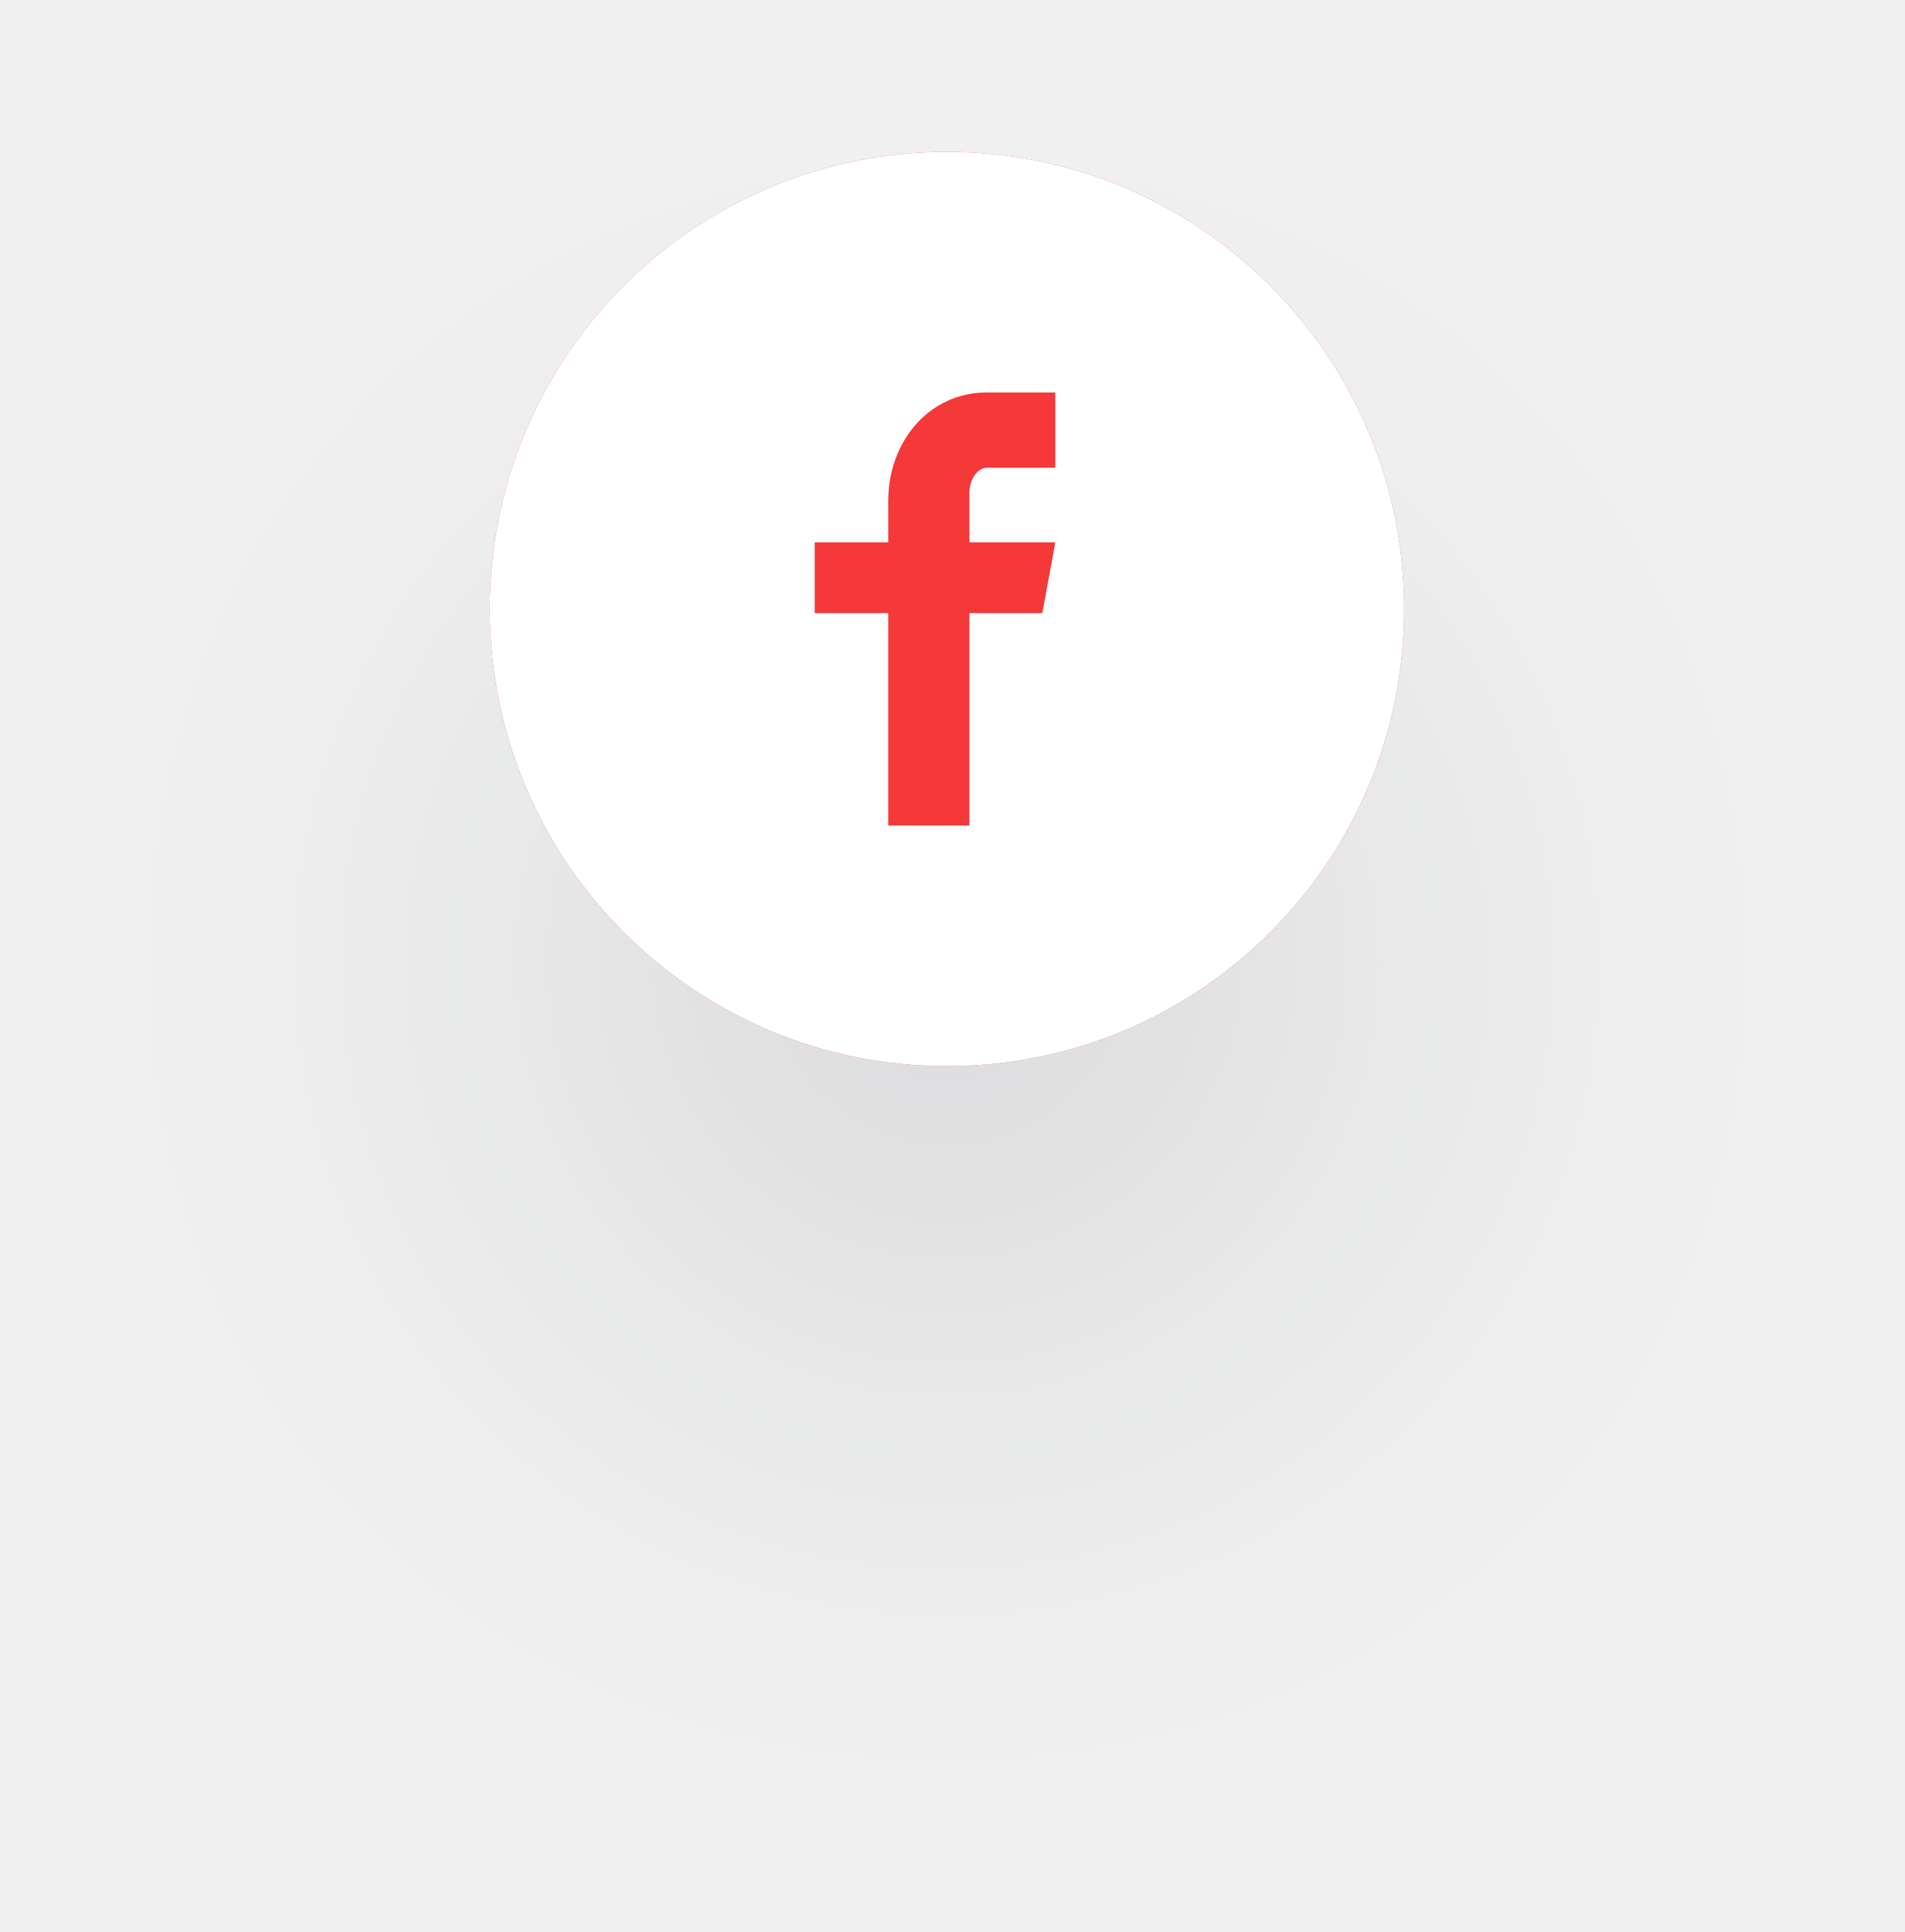
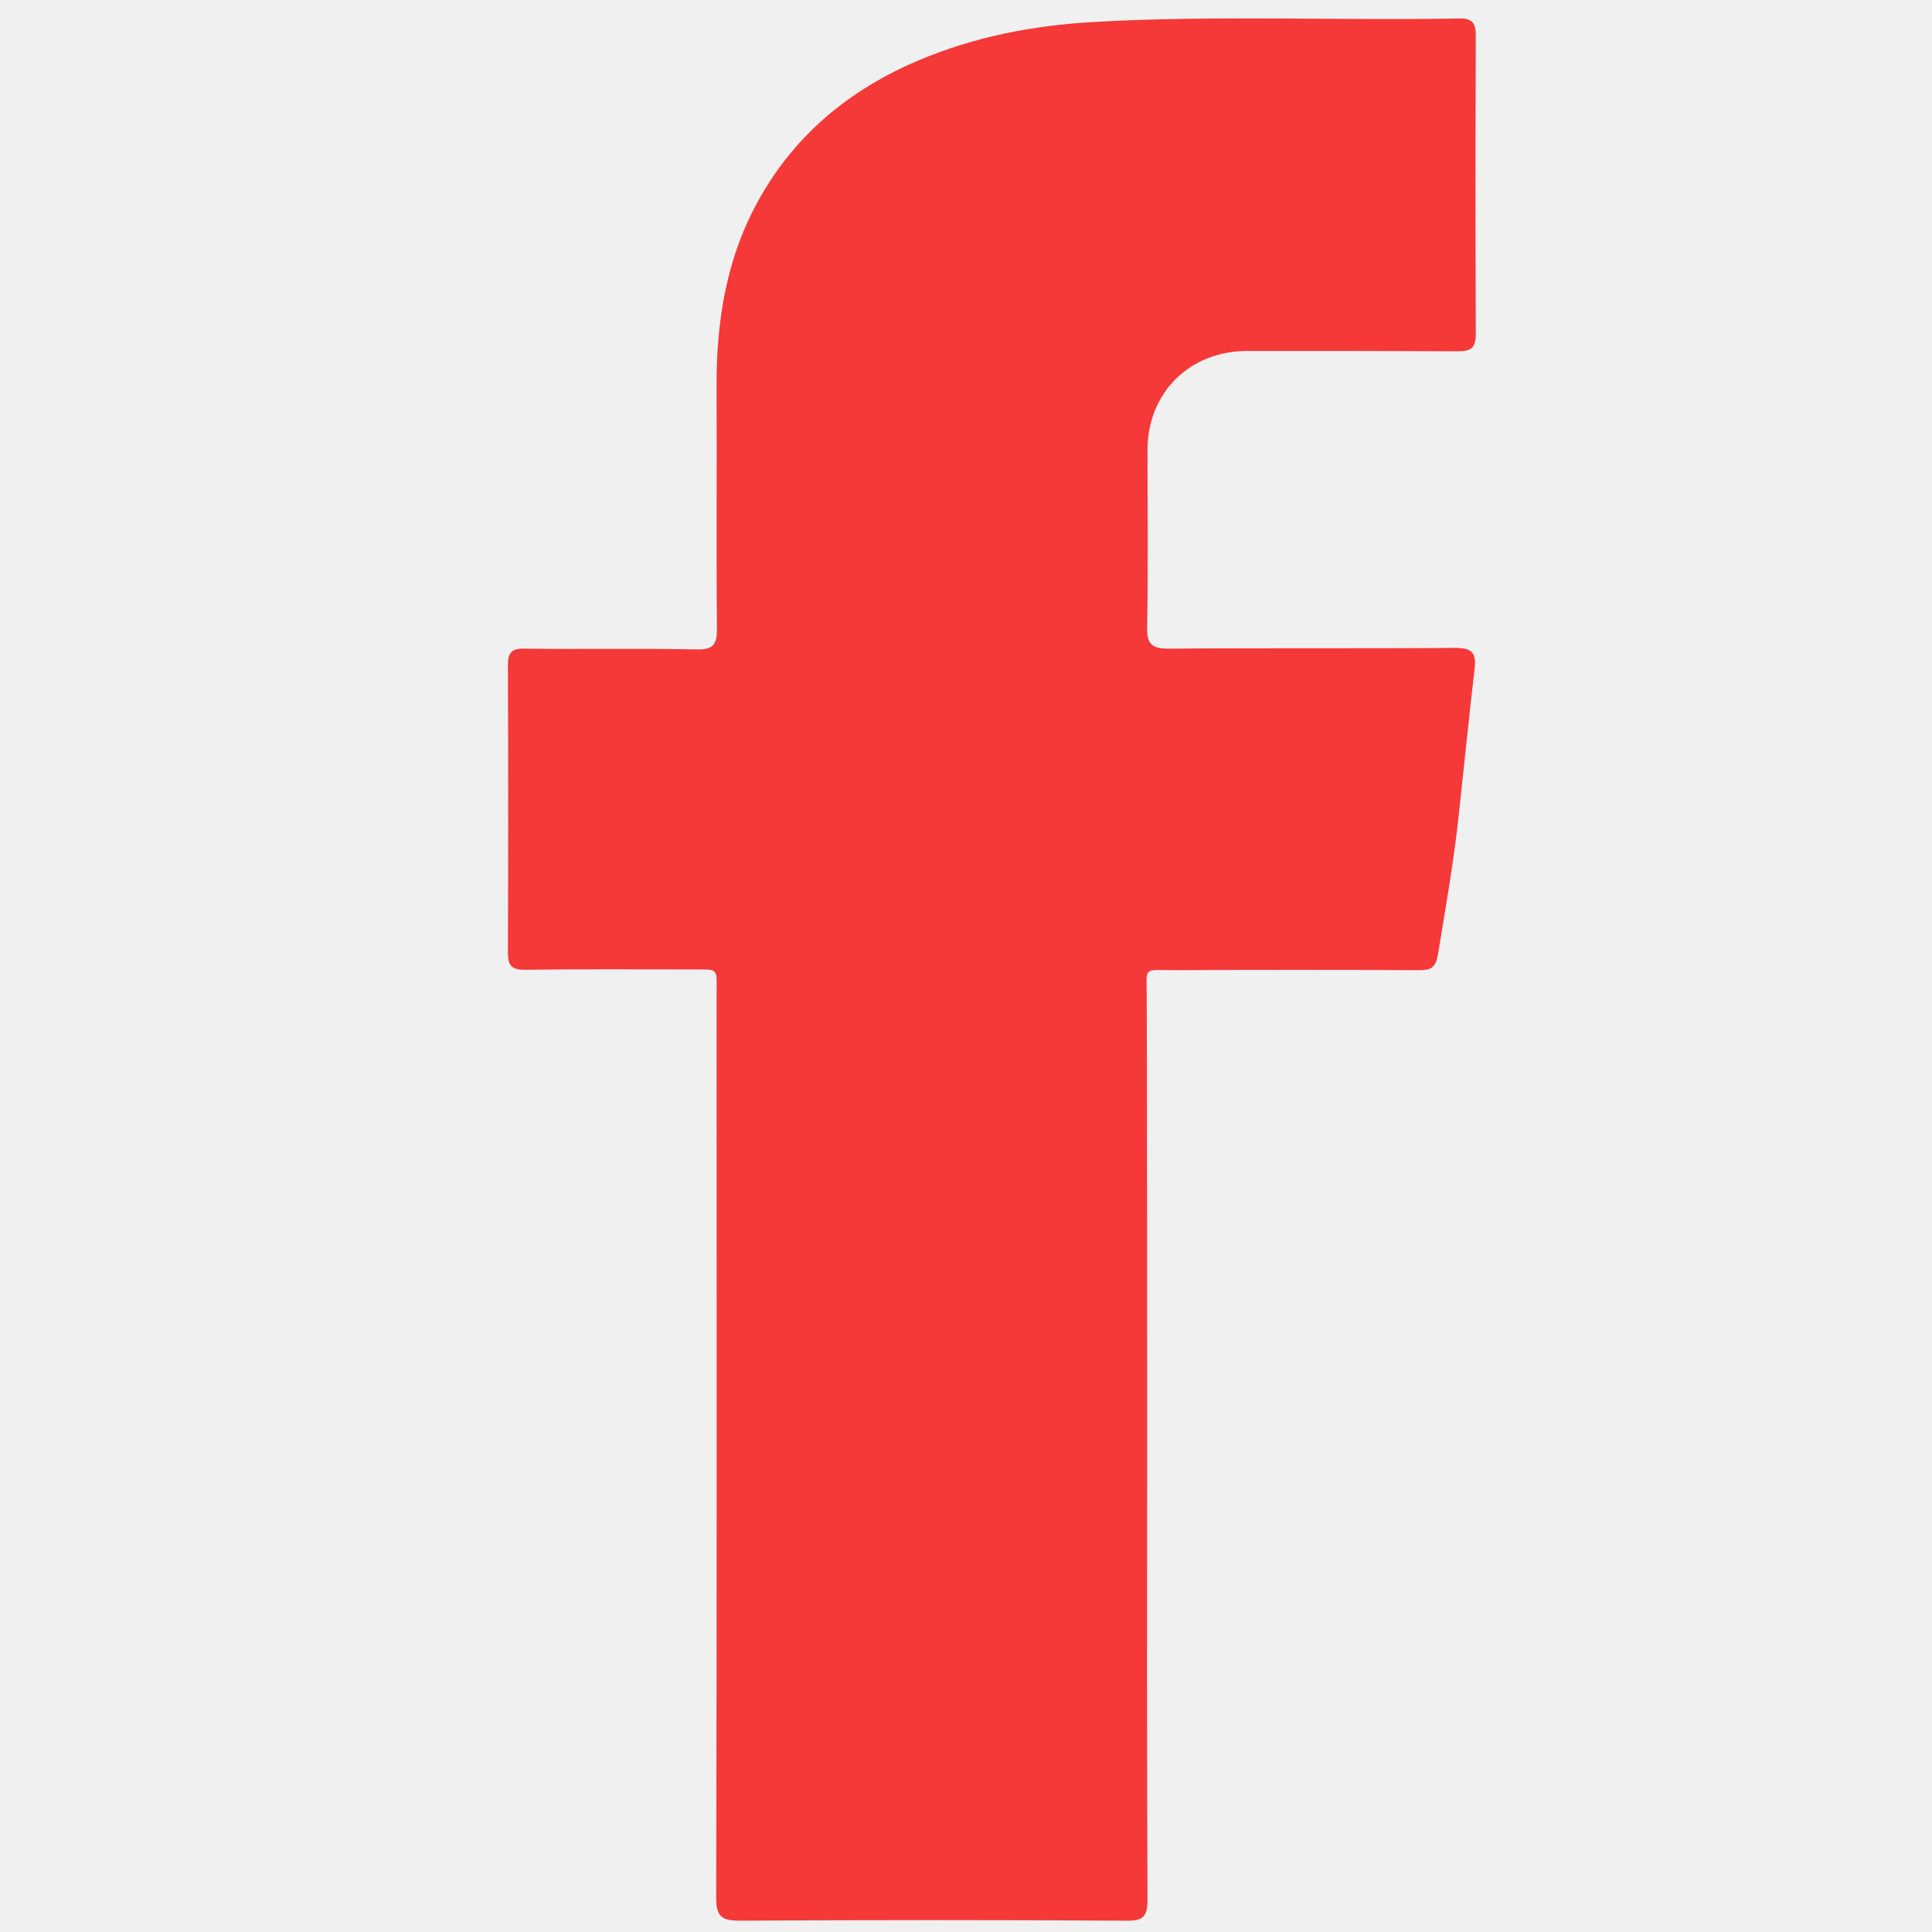
- <svg xmlns="http://www.w3.org/2000/svg" width="70" height="71" viewBox="0 0 70 71" fill="none">
-   <g filter="url(#filter0_d_1_127)">
-     <circle cx="34.8" cy="22.381" r="16.8" fill="#F53838" />
+ <svg xmlns="http://www.w3.org/2000/svg" enable-background="new 0 0 512 512" id="Layer_1" version="1.1" viewBox="0 0 512 512" xml:space="preserve">
+   <g>
+     <path d="M304,383c0,40.2-0.1,80.3,0.1,120.5c0,4.4-1.2,5.6-5.6,5.5c-34.2-0.2-68.3-0.2-102.5,0   c-4.7,0-6.2-1.1-6.2-6c0.2-79.7,0.1-159.3,0.1-239c0-8,0.9-7-7.3-7.1c-14.5,0-29-0.1-43.5,0.1c-3.5,0-4.5-1.1-4.5-4.6   c0.1-25.3,0.1-50.7,0-76c0-3.5,1-4.6,4.5-4.5c15.2,0.2,30.3-0.1,45.5,0.2c4.1,0.1,5.4-1,5.4-5.3c-0.2-21.3,0-42.7-0.1-64   c-0.1-17.7,2.6-34.8,11.5-50.4c9.6-17,24-28.7,41.8-36.3c15-6.4,30.8-9.4,47-10.3c32.1-1.8,64.3-0.3,96.4-0.9   c3.6-0.1,4.5,1.2,4.5,4.6c-0.1,26.3-0.1,52.7,0,79c0,4-1.5,4.6-5,4.6c-18.5-0.1-37-0.1-55.5-0.1c-15.4,0-26.5,11.1-26.5,26.3   c0,15.7,0.2,31.3-0.1,47c-0.1,4.5,1.4,5.6,5.7,5.6c25.3-0.2,50.7,0,76-0.2c4.2,0,5.6,1.2,5.1,5.4c-1.5,12.9-2.8,25.8-4.2,38.7   c-1.3,12.4-3.5,24.7-5.5,37c-0.6,3.5-1.7,4.3-4.9,4.3c-21.7-0.1-43.3-0.1-65,0c-8.5,0-7.3-1.1-7.3,7.5C304,304,304,343.5,304,383z" fill="#F53838" />
  </g>
-   <path d="M34.8 5.581C25.521 5.581 18 13.102 18 22.381C18 31.659 25.521 39.181 34.8 39.181C44.078 39.181 51.6 31.659 51.6 22.381C51.6 13.102 44.078 5.581 34.8 5.581ZM38.779 17.19H36.254C35.955 17.19 35.623 17.584 35.623 18.107V19.931H38.781L38.303 22.531H35.623V30.338H32.642V22.531H29.939V19.931H32.642V18.401C32.642 16.207 34.165 14.423 36.254 14.423H38.779V17.19Z" fill="white" />
-   <defs>
-     <filter id="filter0_d_1_127" x="0" y="0.581" width="69.6" height="69.6" filterUnits="userSpaceOnUse" color-interpolation-filters="sRGB">
-       <feFlood flood-opacity="0" result="BackgroundImageFix" />
-       <feColorMatrix in="SourceAlpha" type="matrix" values="0 0 0 0 0 0 0 0 0 0 0 0 0 0 0 0 0 0 127 0" result="hardAlpha" />
-       <feOffset dy="13" />
-       <feGaussianBlur stdDeviation="9" />
-       <feColorMatrix type="matrix" values="0 0 0 0 0.066 0 0 0 0 0.073 0 0 0 0 0.138 0 0 0 0.08 0" />
-       <feBlend mode="normal" in2="BackgroundImageFix" result="effect1_dropShadow_1_127" />
-       <feBlend mode="normal" in="SourceGraphic" in2="effect1_dropShadow_1_127" result="shape" />
-     </filter>
-   </defs>
</svg>
